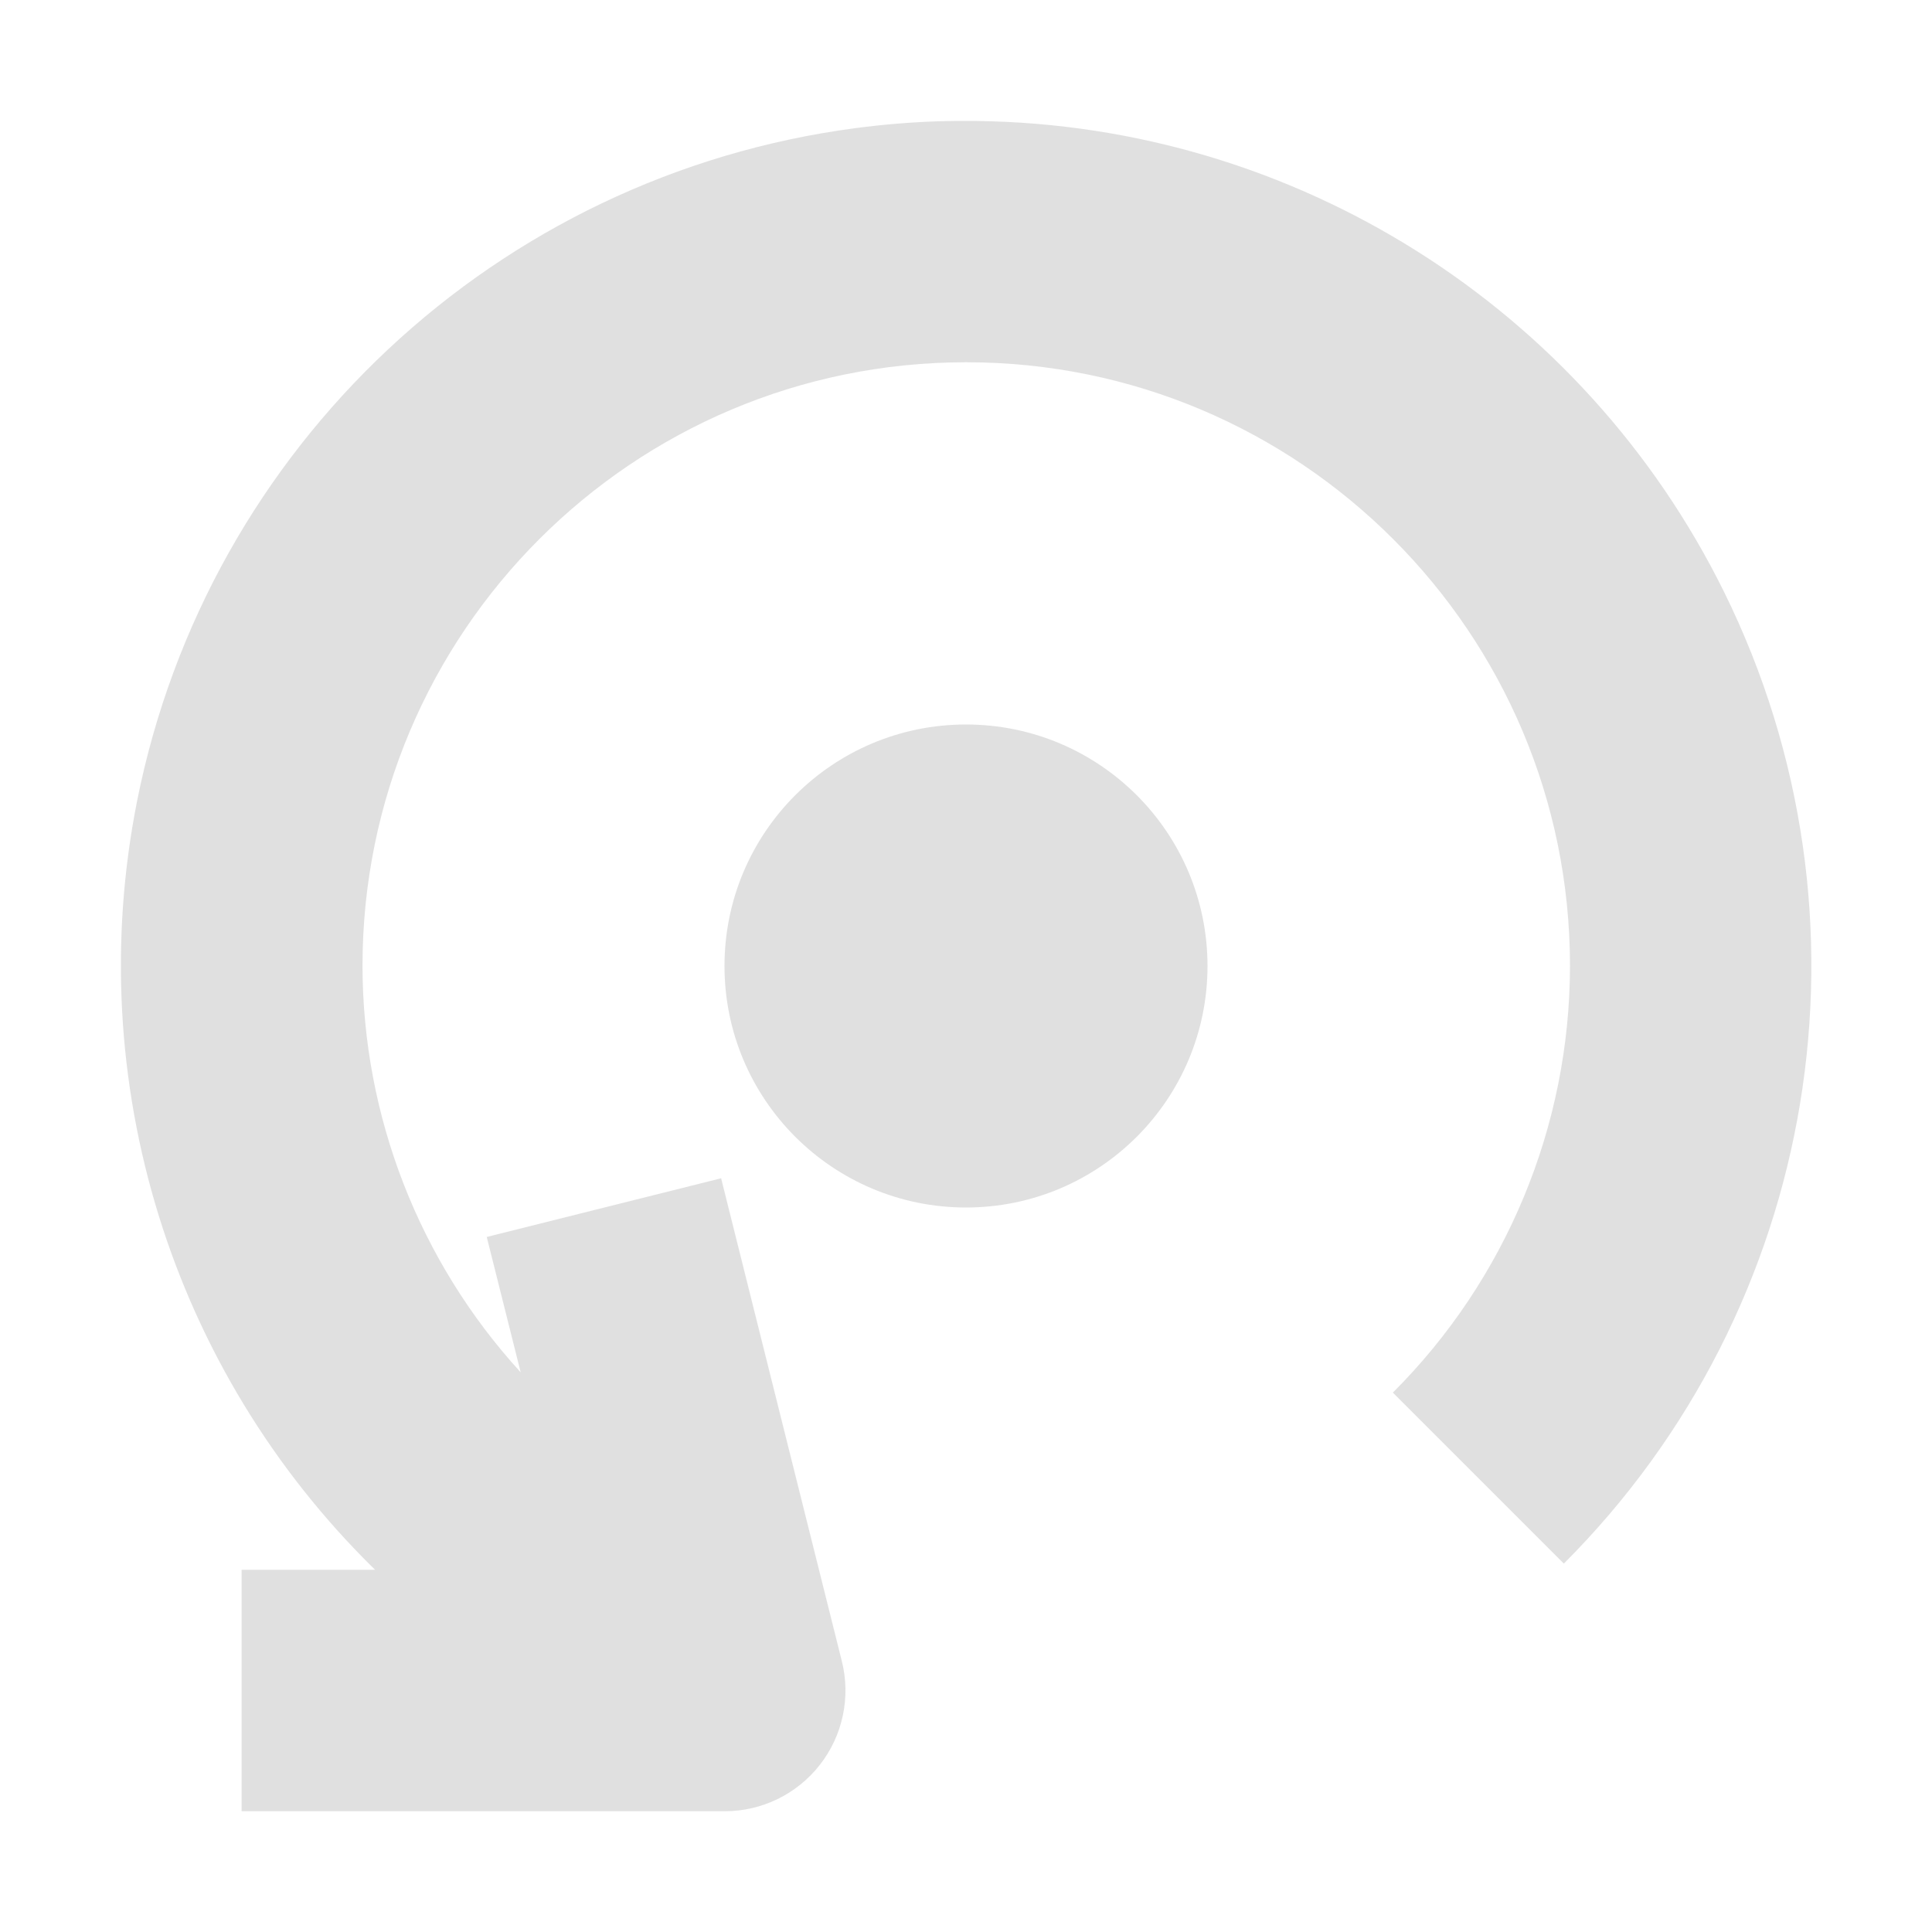
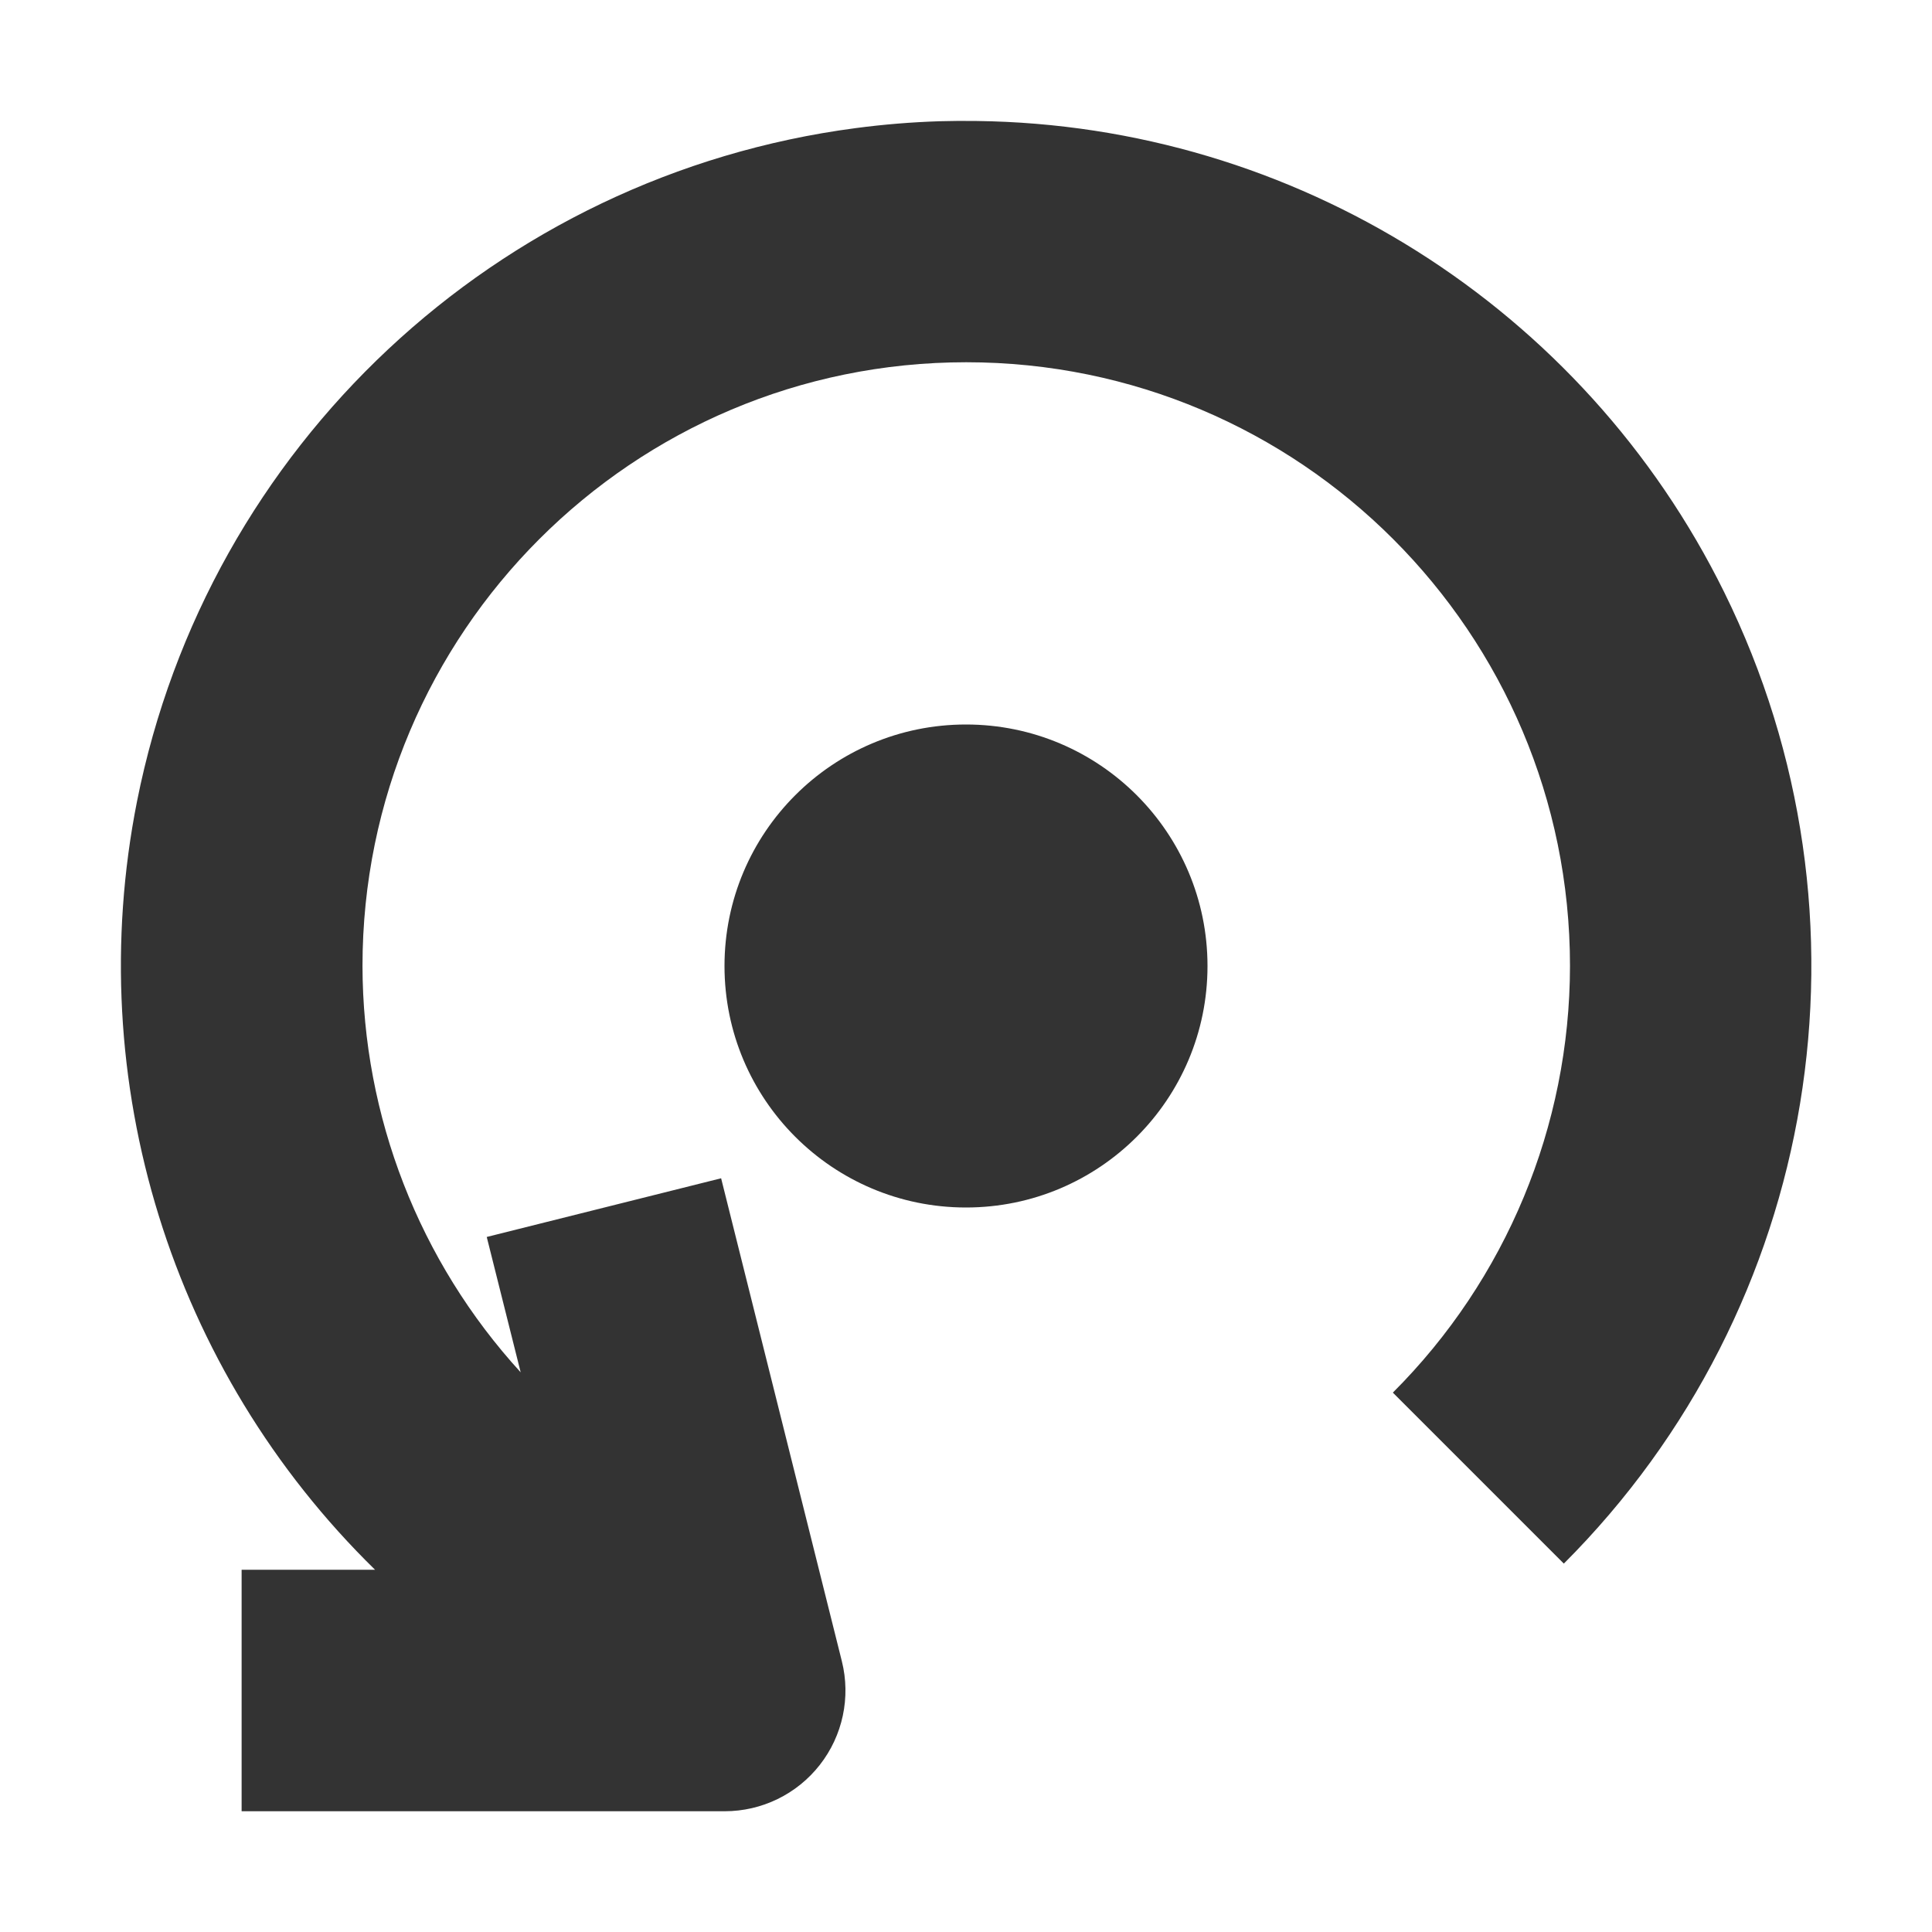
- <svg xmlns="http://www.w3.org/2000/svg" height="16" viewBox="0 0 16 16" width="16">
-   <path d="m8.088 1.002a7 7 0 0 0 -.305.002 7 7 0 0 0 -.697.057 7 7 0 0 0 -5.951 5.574 7 7 0 0 0 1.971 6.365h-1.105v2h4a1 1 0 0 0 .971-1.242l-1-4-1.941.486.281 1.121a5 5 0 0 1 -1.31-3.365 5 5 0 0 1 5-5 5 5 0 0 1 5 5 5 5 0 0 1 -1.467 3.533l1.416 1.416a7 7 0 0 0 1.328-8.045 7 7 0 0 0 -6.189-3.902zm-.088 4.998a2 2 0 0 0 -2 2 2 2 0 0 0 2 2 2 2 0 0 0 2-2 2 2 0 0 0 -2-2z" fill="#e0e0e0" fill-opacity=".996" />
+ <svg xmlns="http://www.w3.org/2000/svg" height="16" viewBox="0 0 16 16" width="16" version="1.1" id="svg102">
+   <defs id="defs106" />
+   <path d="m8.088 1.002a7 7 0 0 0 -.305.002 7 7 0 0 0 -.697.057 7 7 0 0 0 -5.951 5.574 7 7 0 0 0 1.971 6.365h-1.105v2h4a1 1 0 0 0 .971-1.242l-1-4-1.941.486.281 1.121a5 5 0 0 1 -1.31-3.365 5 5 0 0 1 5-5 5 5 0 0 1 5 5 5 5 0 0 1 -1.467 3.533l1.416 1.416a7 7 0 0 0 1.328-8.045 7 7 0 0 0 -6.189-3.902zm-.088 4.998a2 2 0 0 0 -2 2 2 2 0 0 0 2 2 2 2 0 0 0 2-2 2 2 0 0 0 -2-2z" fill="#e0e0e0" fill-opacity=".996" id="path100" style="fill:#333333" />
</svg>
